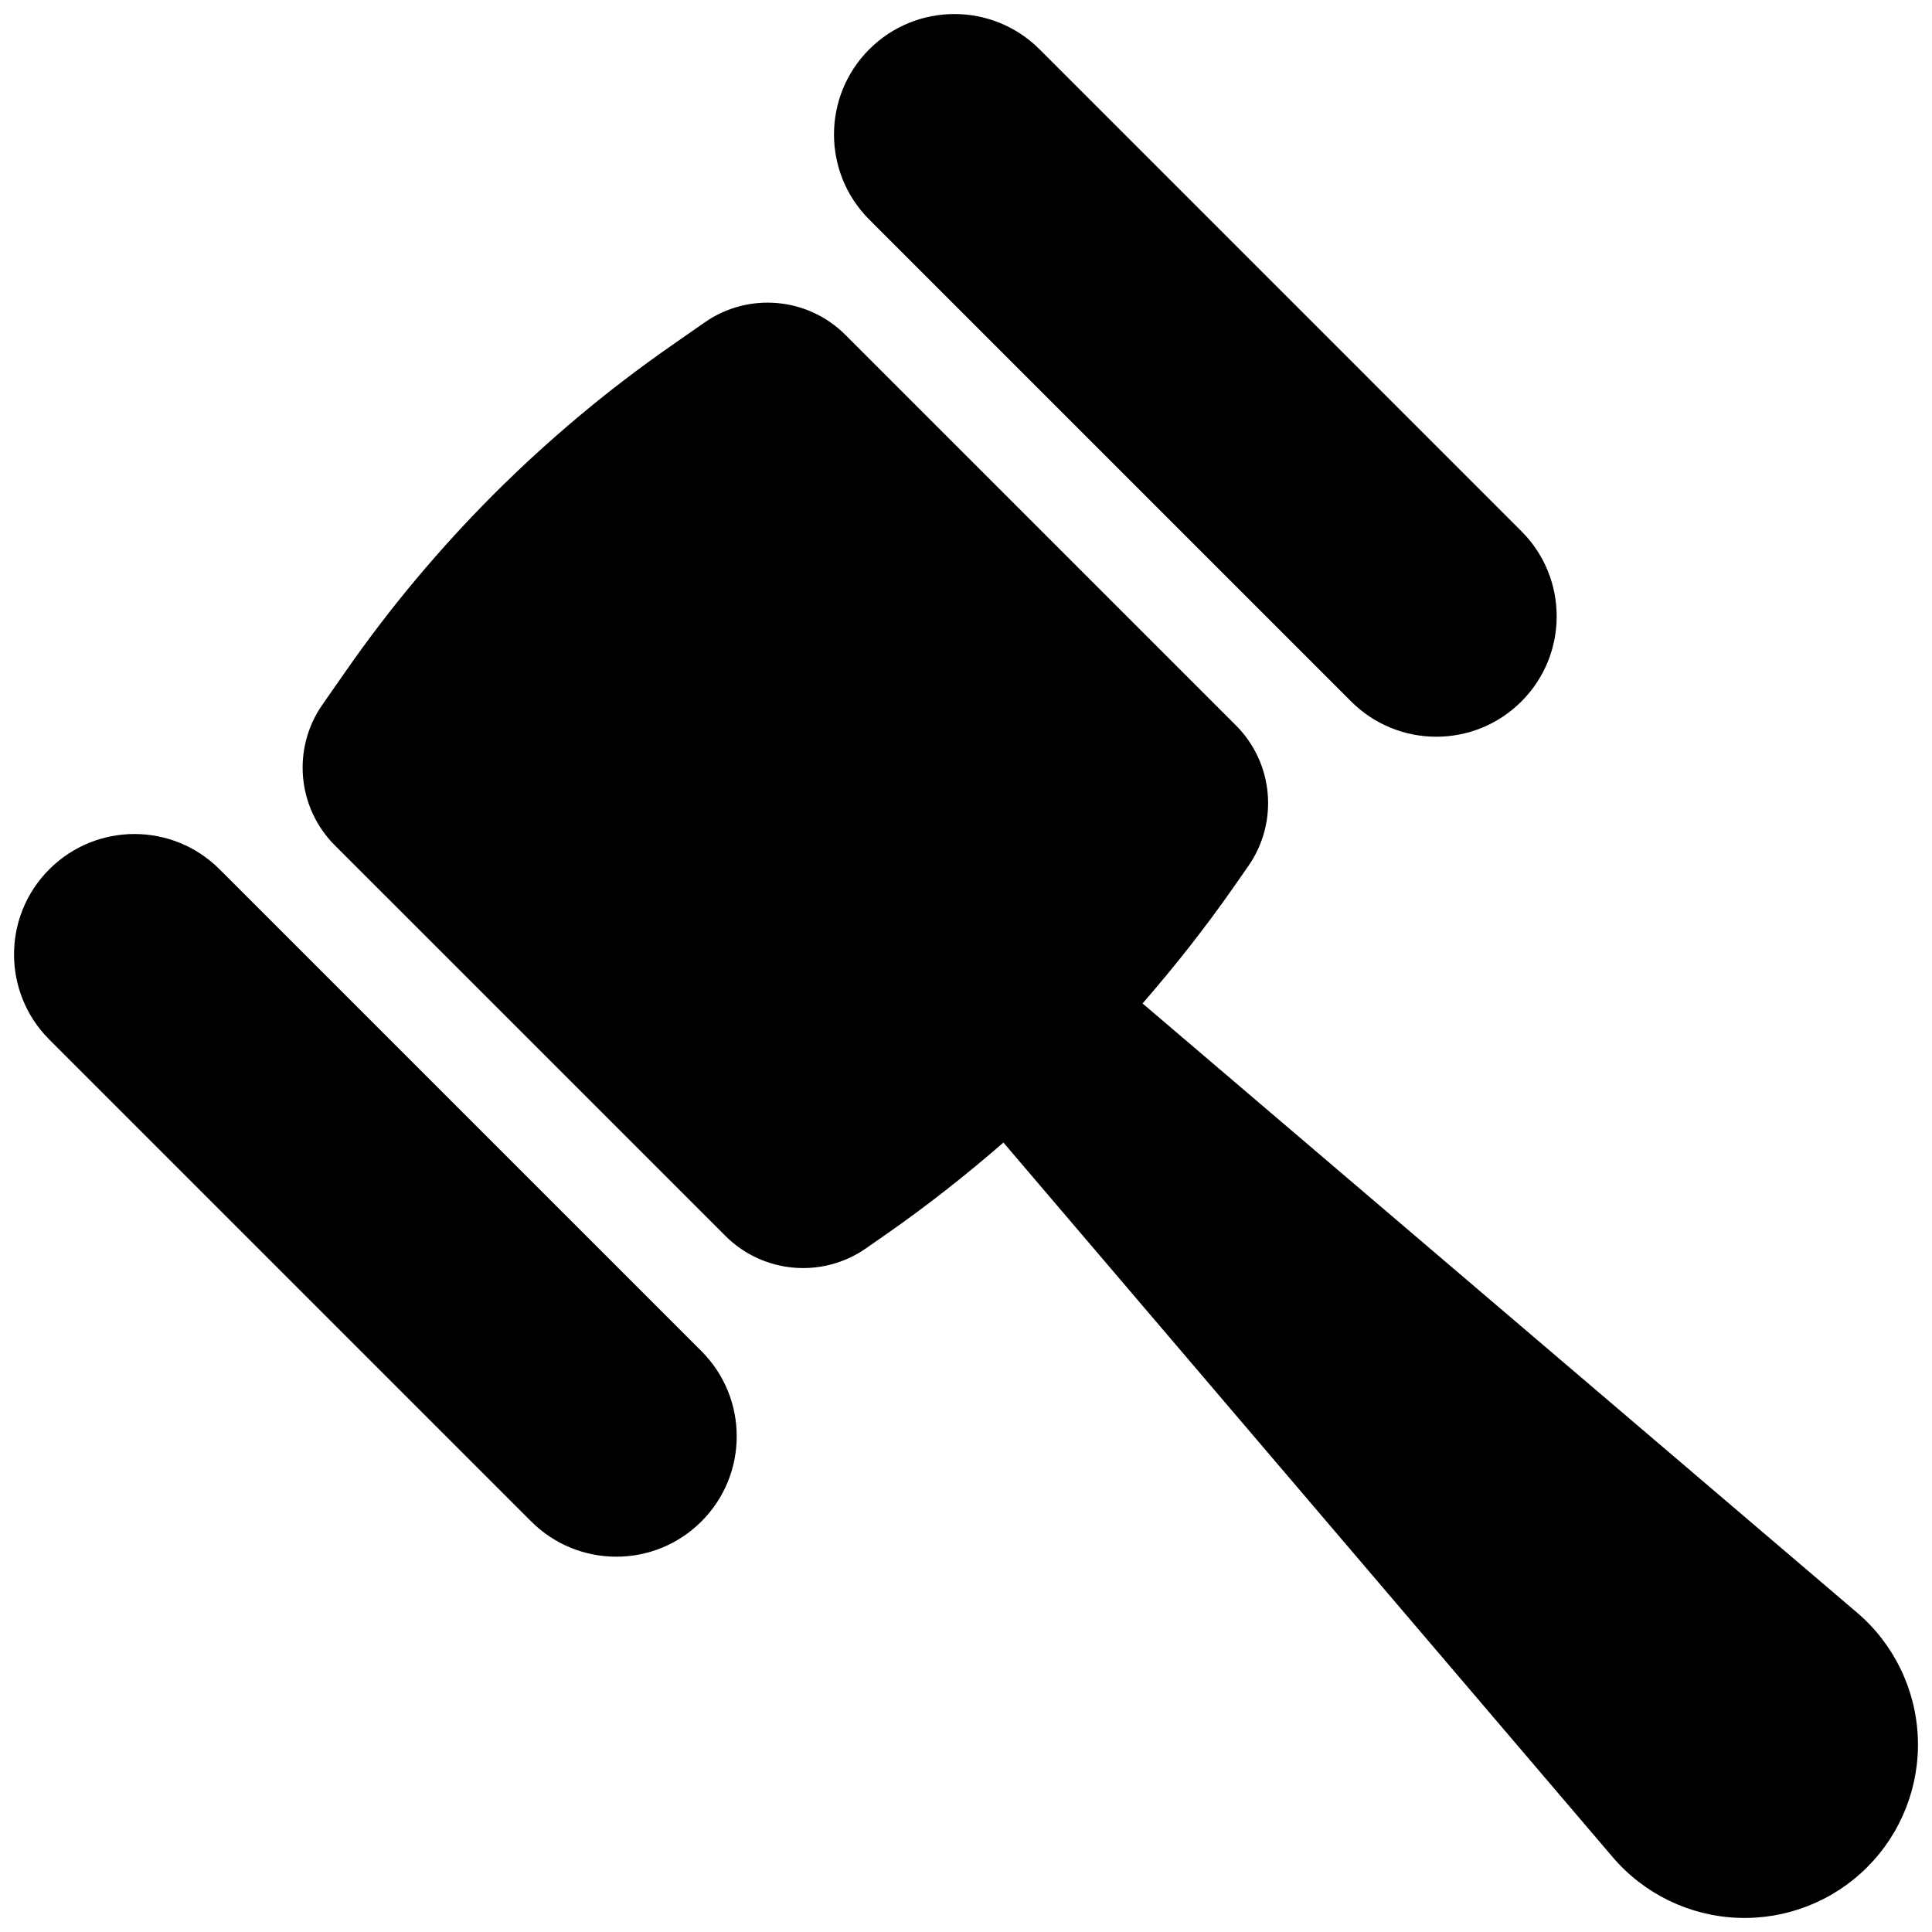
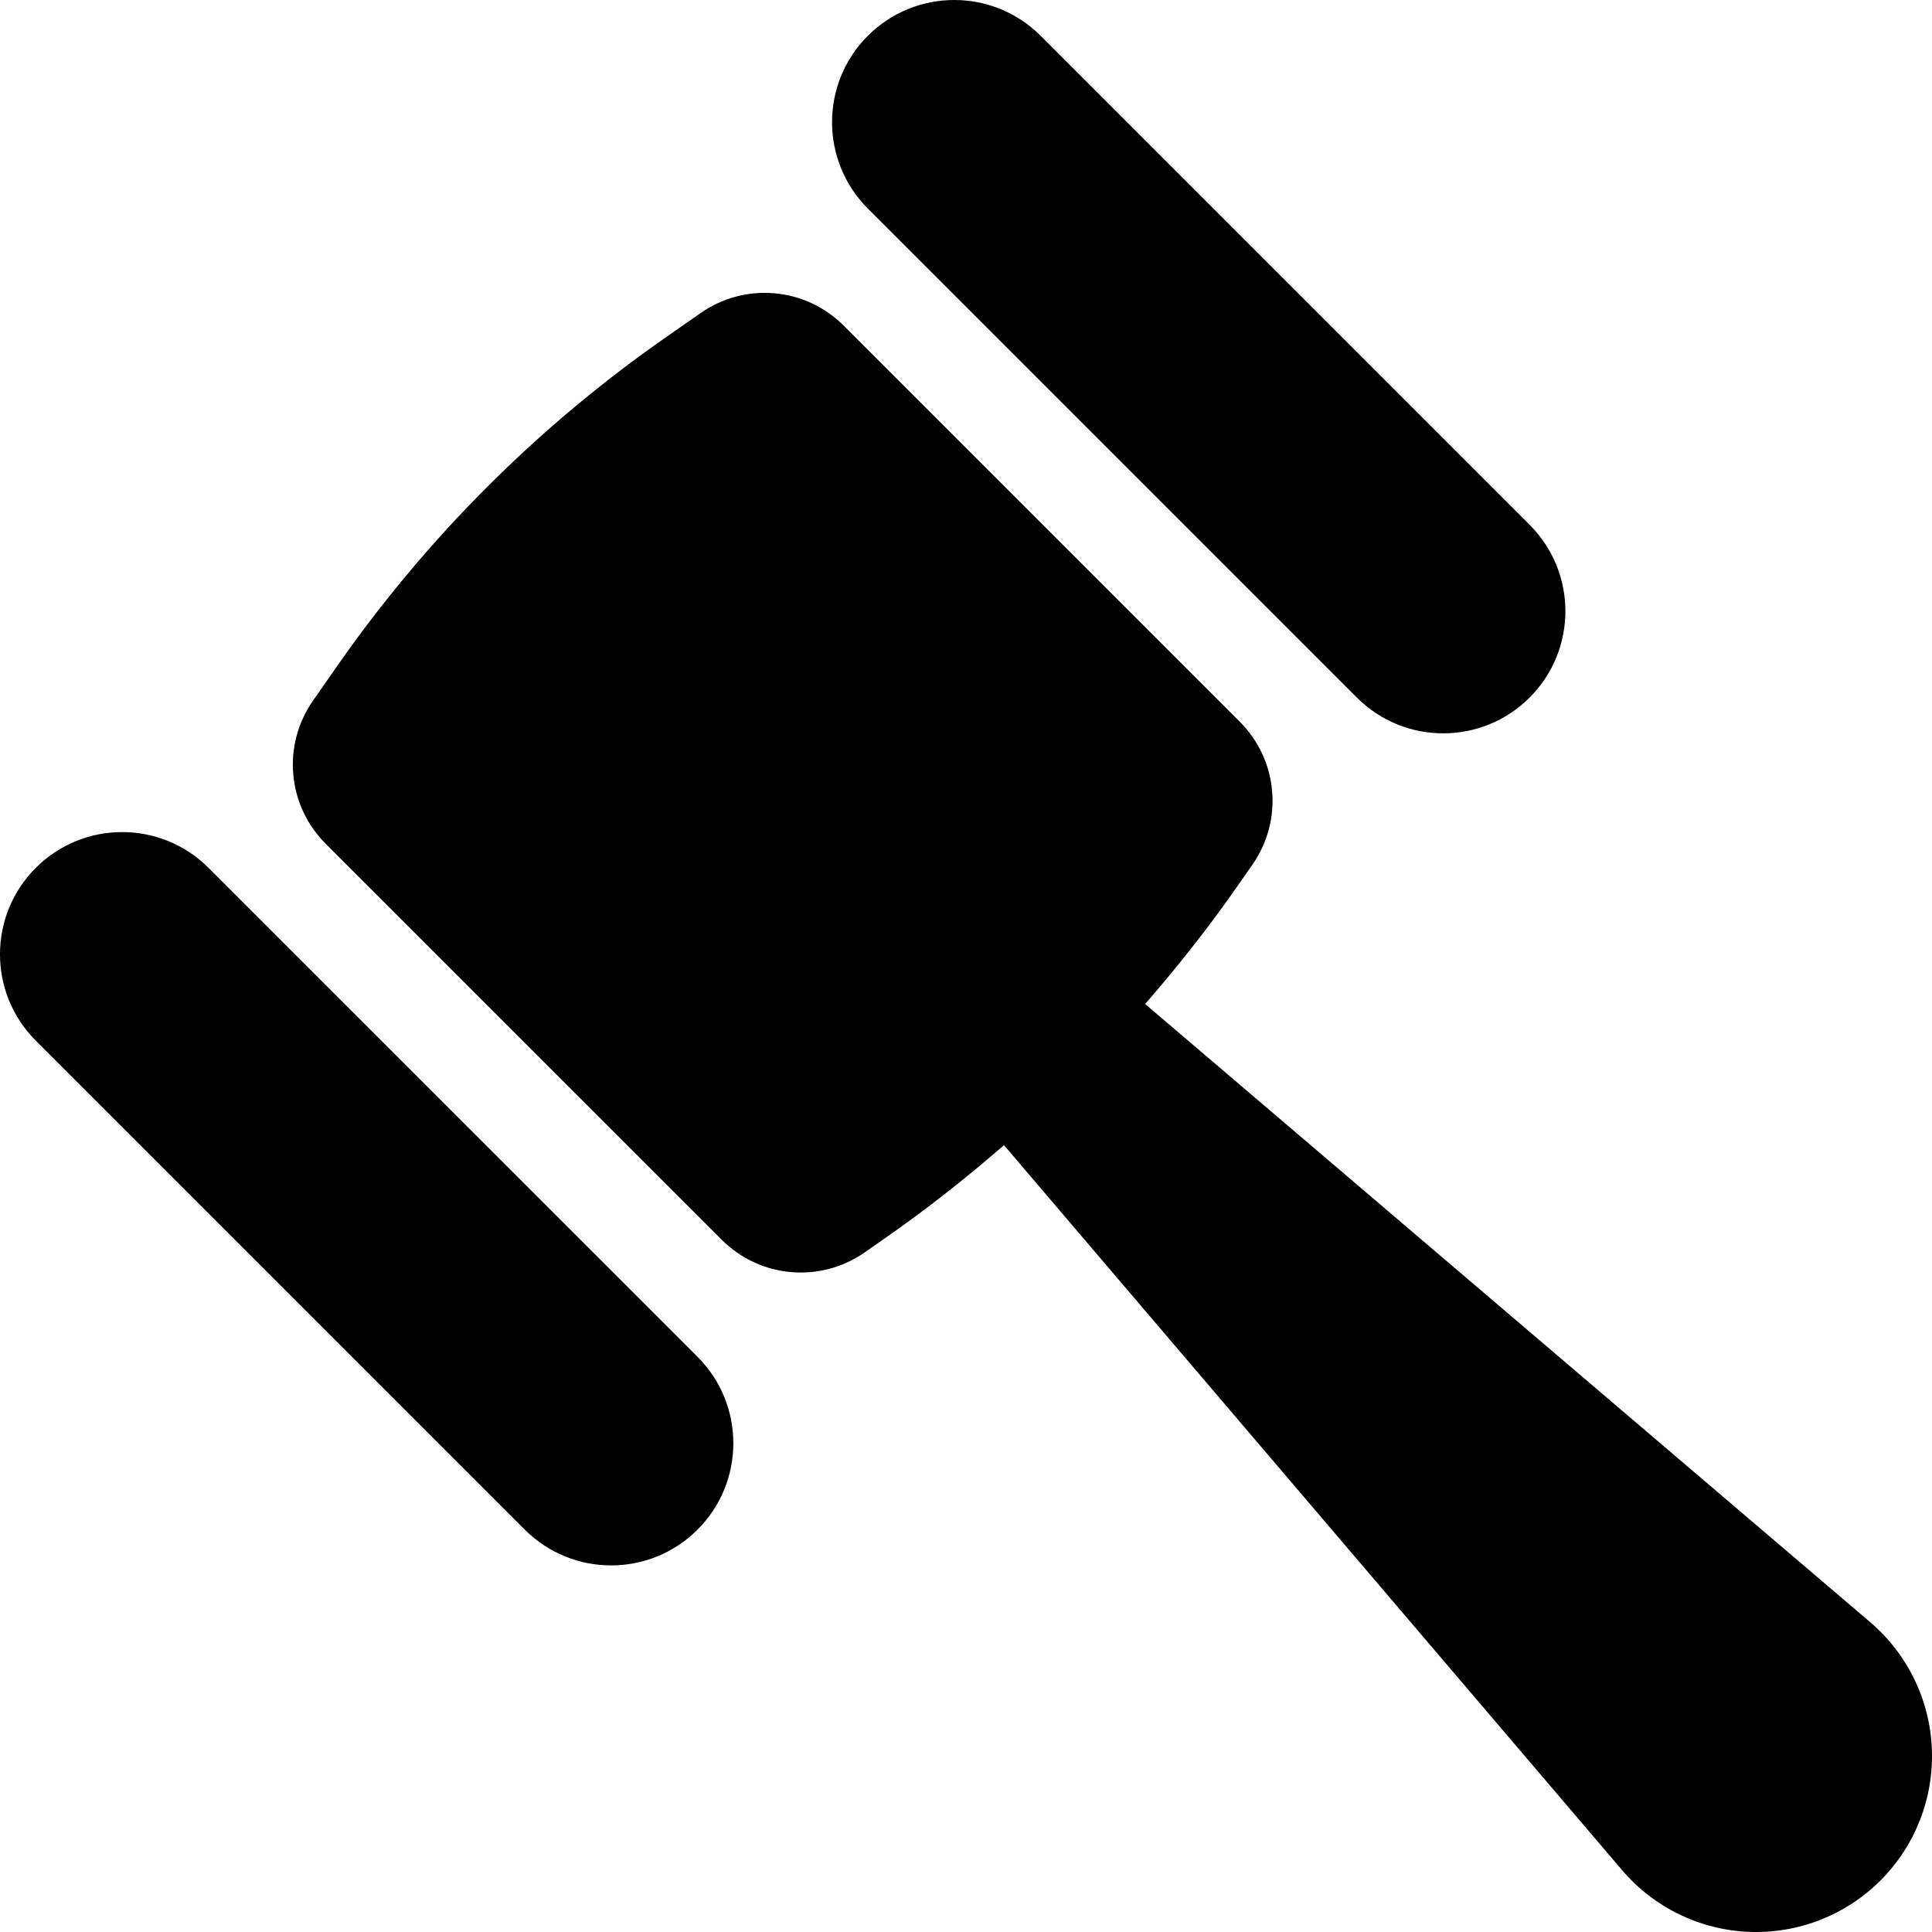
- <svg xmlns="http://www.w3.org/2000/svg" version="1.1" id="Layer_1" x="0px" y="0px" width="1792px" height="1792px" viewBox="0 0 1792 1792" enable-background="new 0 0 1792 1792" xml:space="preserve">
+ <svg xmlns="http://www.w3.org/2000/svg" version="1.1" id="Layer_1" x="0px" y="0px" width="200px" height="200px" viewBox="796 796 200 200" enable-background="new 796 796 200 200" xml:space="preserve">
  <g>
-     <path d="M1253.251,650.632c43.619,43.62,114.313,43.597,157.91,0c43.621-43.608,43.633-114.314,0-157.923L964.206,45.729   c-43.621-43.62-114.315-43.597-157.935,0c-43.608,43.609-43.608,114.314,0,157.923L1253.251,650.632z" />
-     <path d="M203.64,806.296c-43.597-43.621-114.314-43.621-157.911,0c-43.608,43.597-43.632,114.302,0,157.923l446.956,446.955   c43.62,43.62,114.314,43.62,157.934,0c43.621-43.608,43.621-114.314,0-157.923L203.64,806.296z" />
-     <path d="M1722.513,1495.788l-662.752-565.042c29.912-34.454,58.252-70.321,84.438-107.868l13.674-19.599   c28.279-40.545,23.418-95.538-11.545-130.494L784.106,310.587c-34.957-34.957-89.949-39.818-130.494-11.538l-31.941,22.277   c-117.029,81.623-218.705,183.293-300.334,300.316l-22.289,31.952c-28.286,40.551-23.425,95.55,11.532,130.506l362.222,362.204   c34.956,34.951,89.938,39.813,130.488,11.532l19.604-13.673c37.535-26.174,73.391-54.502,107.838-84.39l565.055,662.738   c29.107,34.146,71.166,54.573,115.982,56.336c44.85,1.785,88.387-15.234,120.109-46.956   c31.746-31.722,48.766-75.259,46.979-120.099C1777.085,1566.956,1756.647,1524.909,1722.513,1495.788z" />
+     <path d="M936.46,868.211c4.939,4.94,12.946,4.938,17.884,0c4.94-4.938,4.941-12.946,0-17.885l-50.619-50.622   c-4.94-4.94-12.947-4.938-17.887,0c-4.939,4.938-4.939,12.946,0,17.885L936.46,868.211z" />
+     <path d="M817.588,885.841c-4.938-4.94-12.946-4.94-17.884,0c-4.939,4.938-4.941,12.945,0,17.885l50.619,50.619   c4.94,4.94,12.946,4.94,17.887,0c4.94-4.938,4.94-12.946,0-17.886L817.588,885.841z" />
+     <path d="M989.605,963.929l-75.06-63.993c3.388-3.902,6.598-7.964,9.563-12.216l1.549-2.22c3.202-4.592,2.651-10.82-1.308-14.779   L883.328,829.7c-3.959-3.959-10.187-4.509-14.779-1.307l-3.618,2.523c-13.254,9.244-24.769,20.759-34.014,34.012l-2.524,3.619   c-3.203,4.593-2.653,10.822,1.306,14.78l41.023,41.021c3.959,3.959,10.186,4.51,14.778,1.307l2.22-1.549   c4.25-2.964,8.312-6.172,12.213-9.558l63.994,75.058c3.297,3.867,8.06,6.181,13.136,6.38c5.079,0.202,10.01-1.725,13.603-5.317   c3.595-3.593,5.522-8.523,5.32-13.602C995.785,971.988,993.471,967.227,989.605,963.929z" />
  </g>
</svg>
